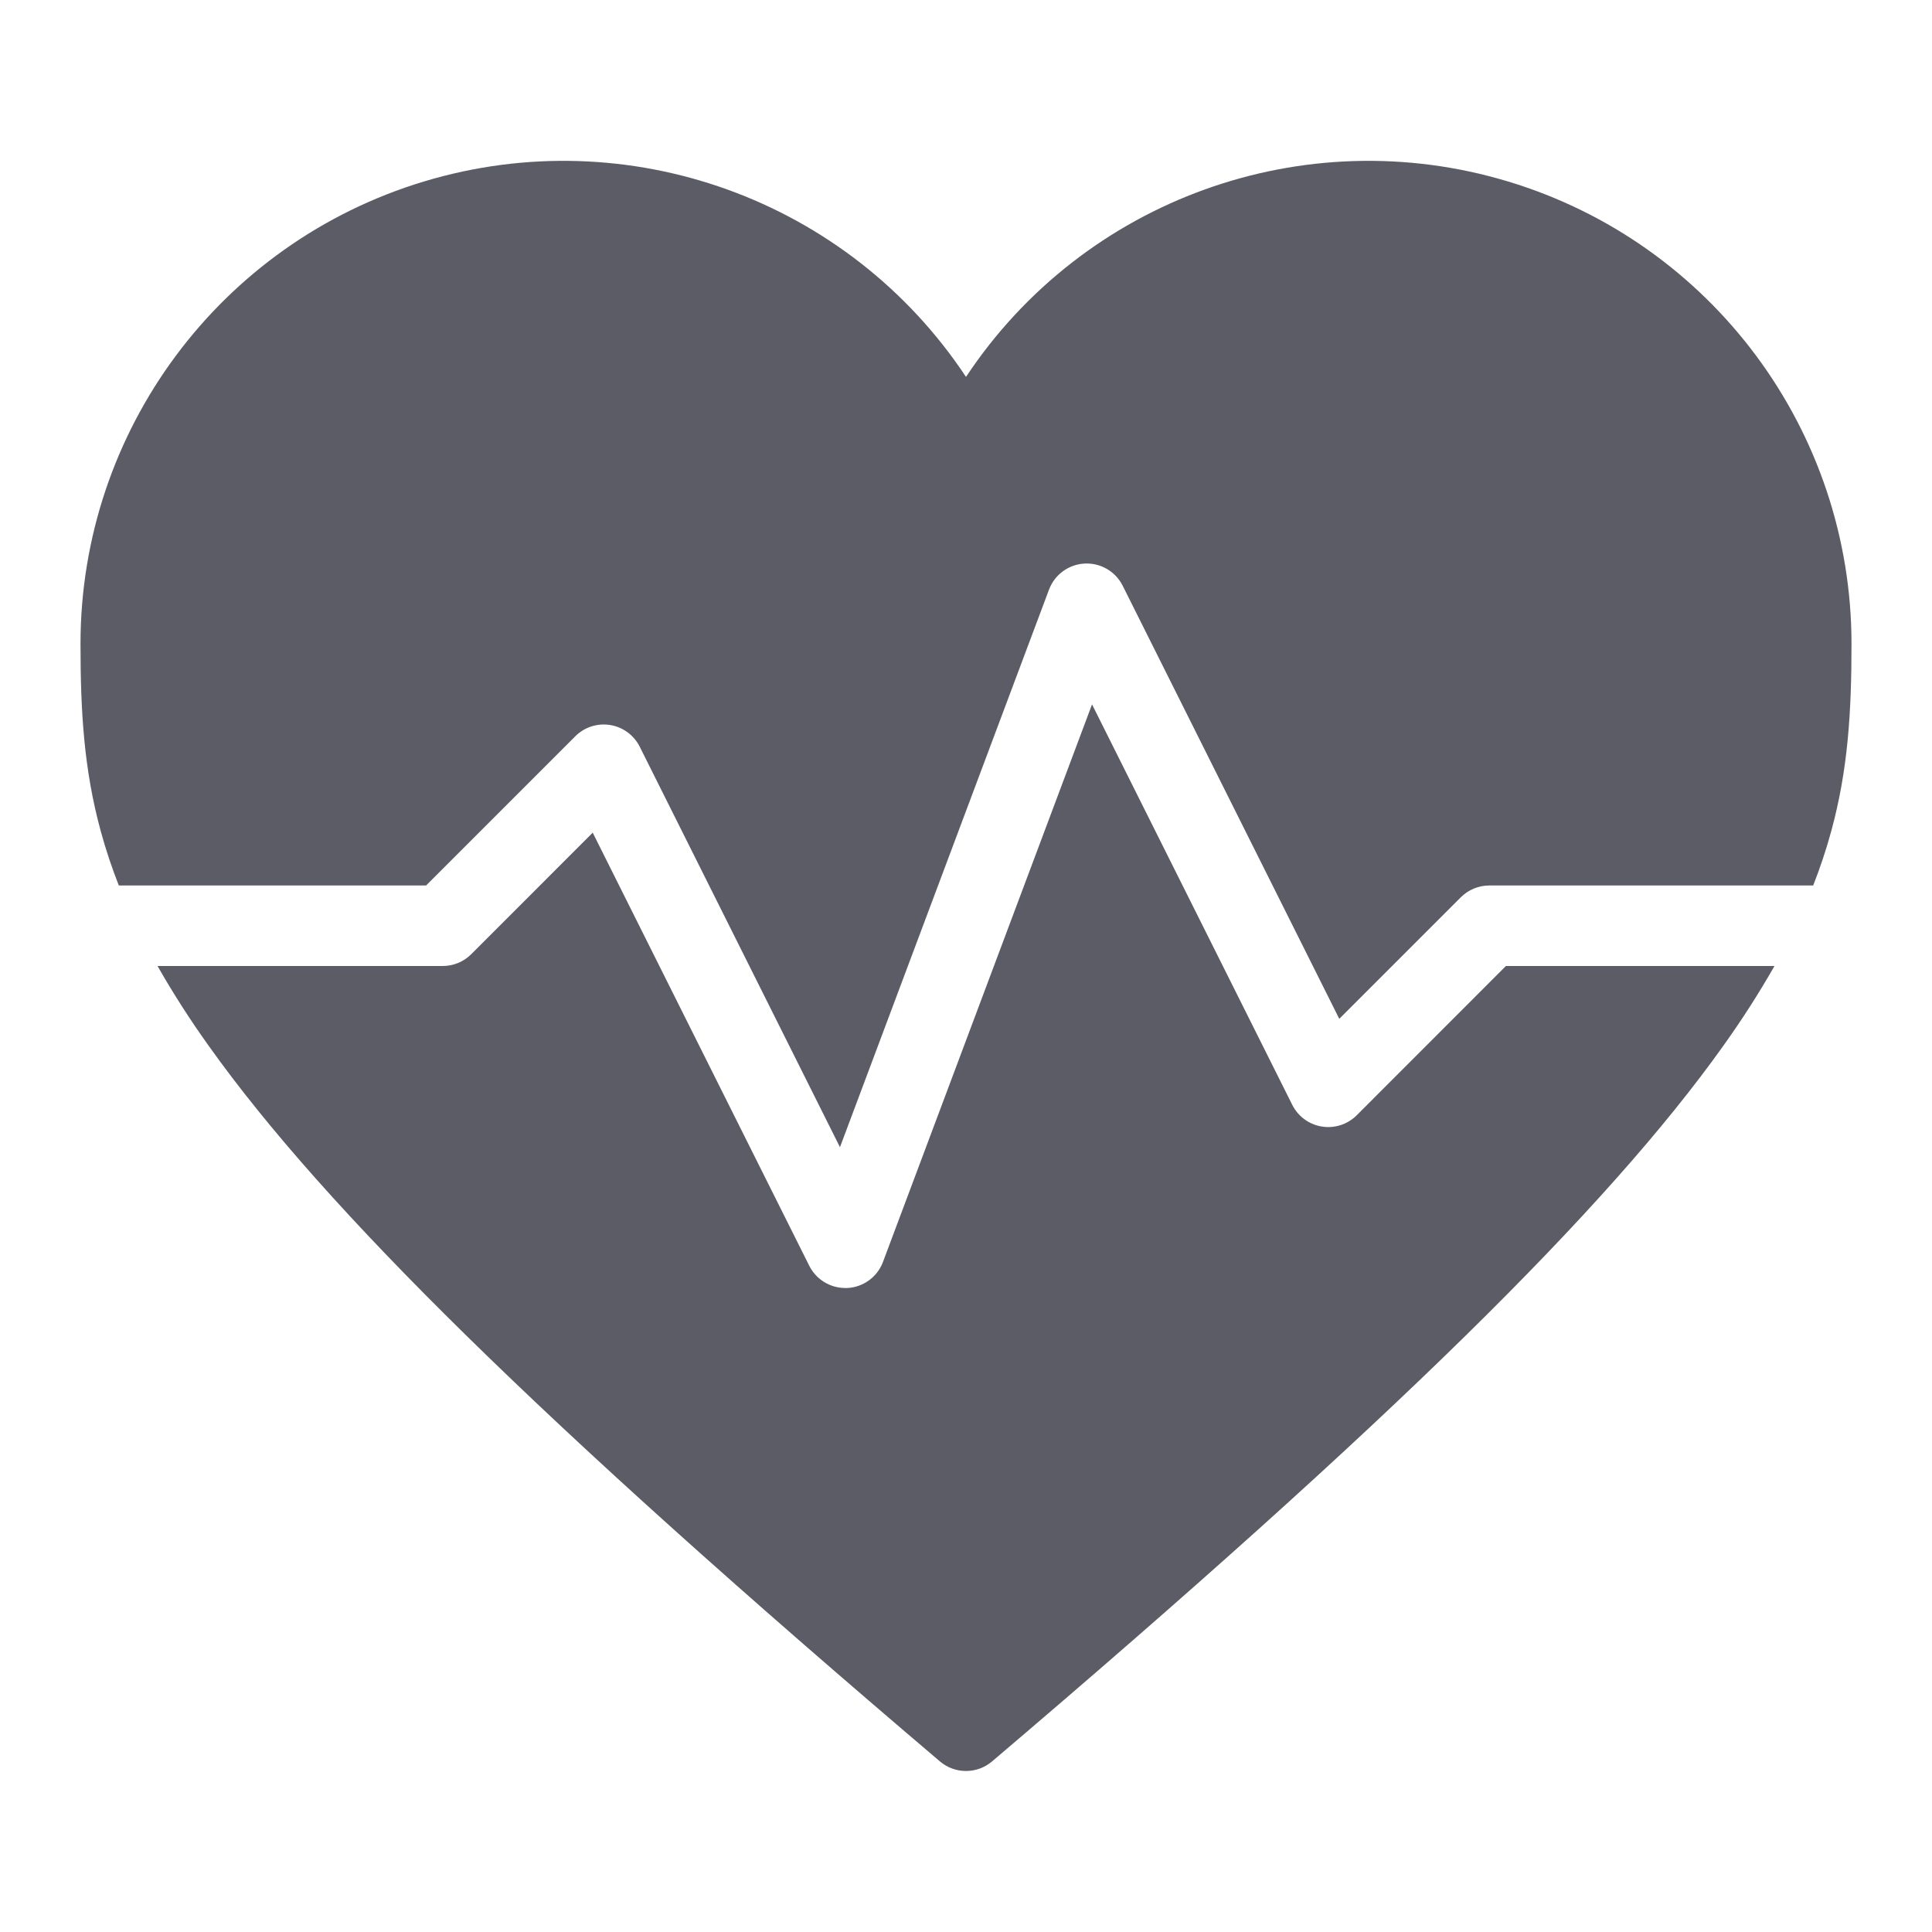
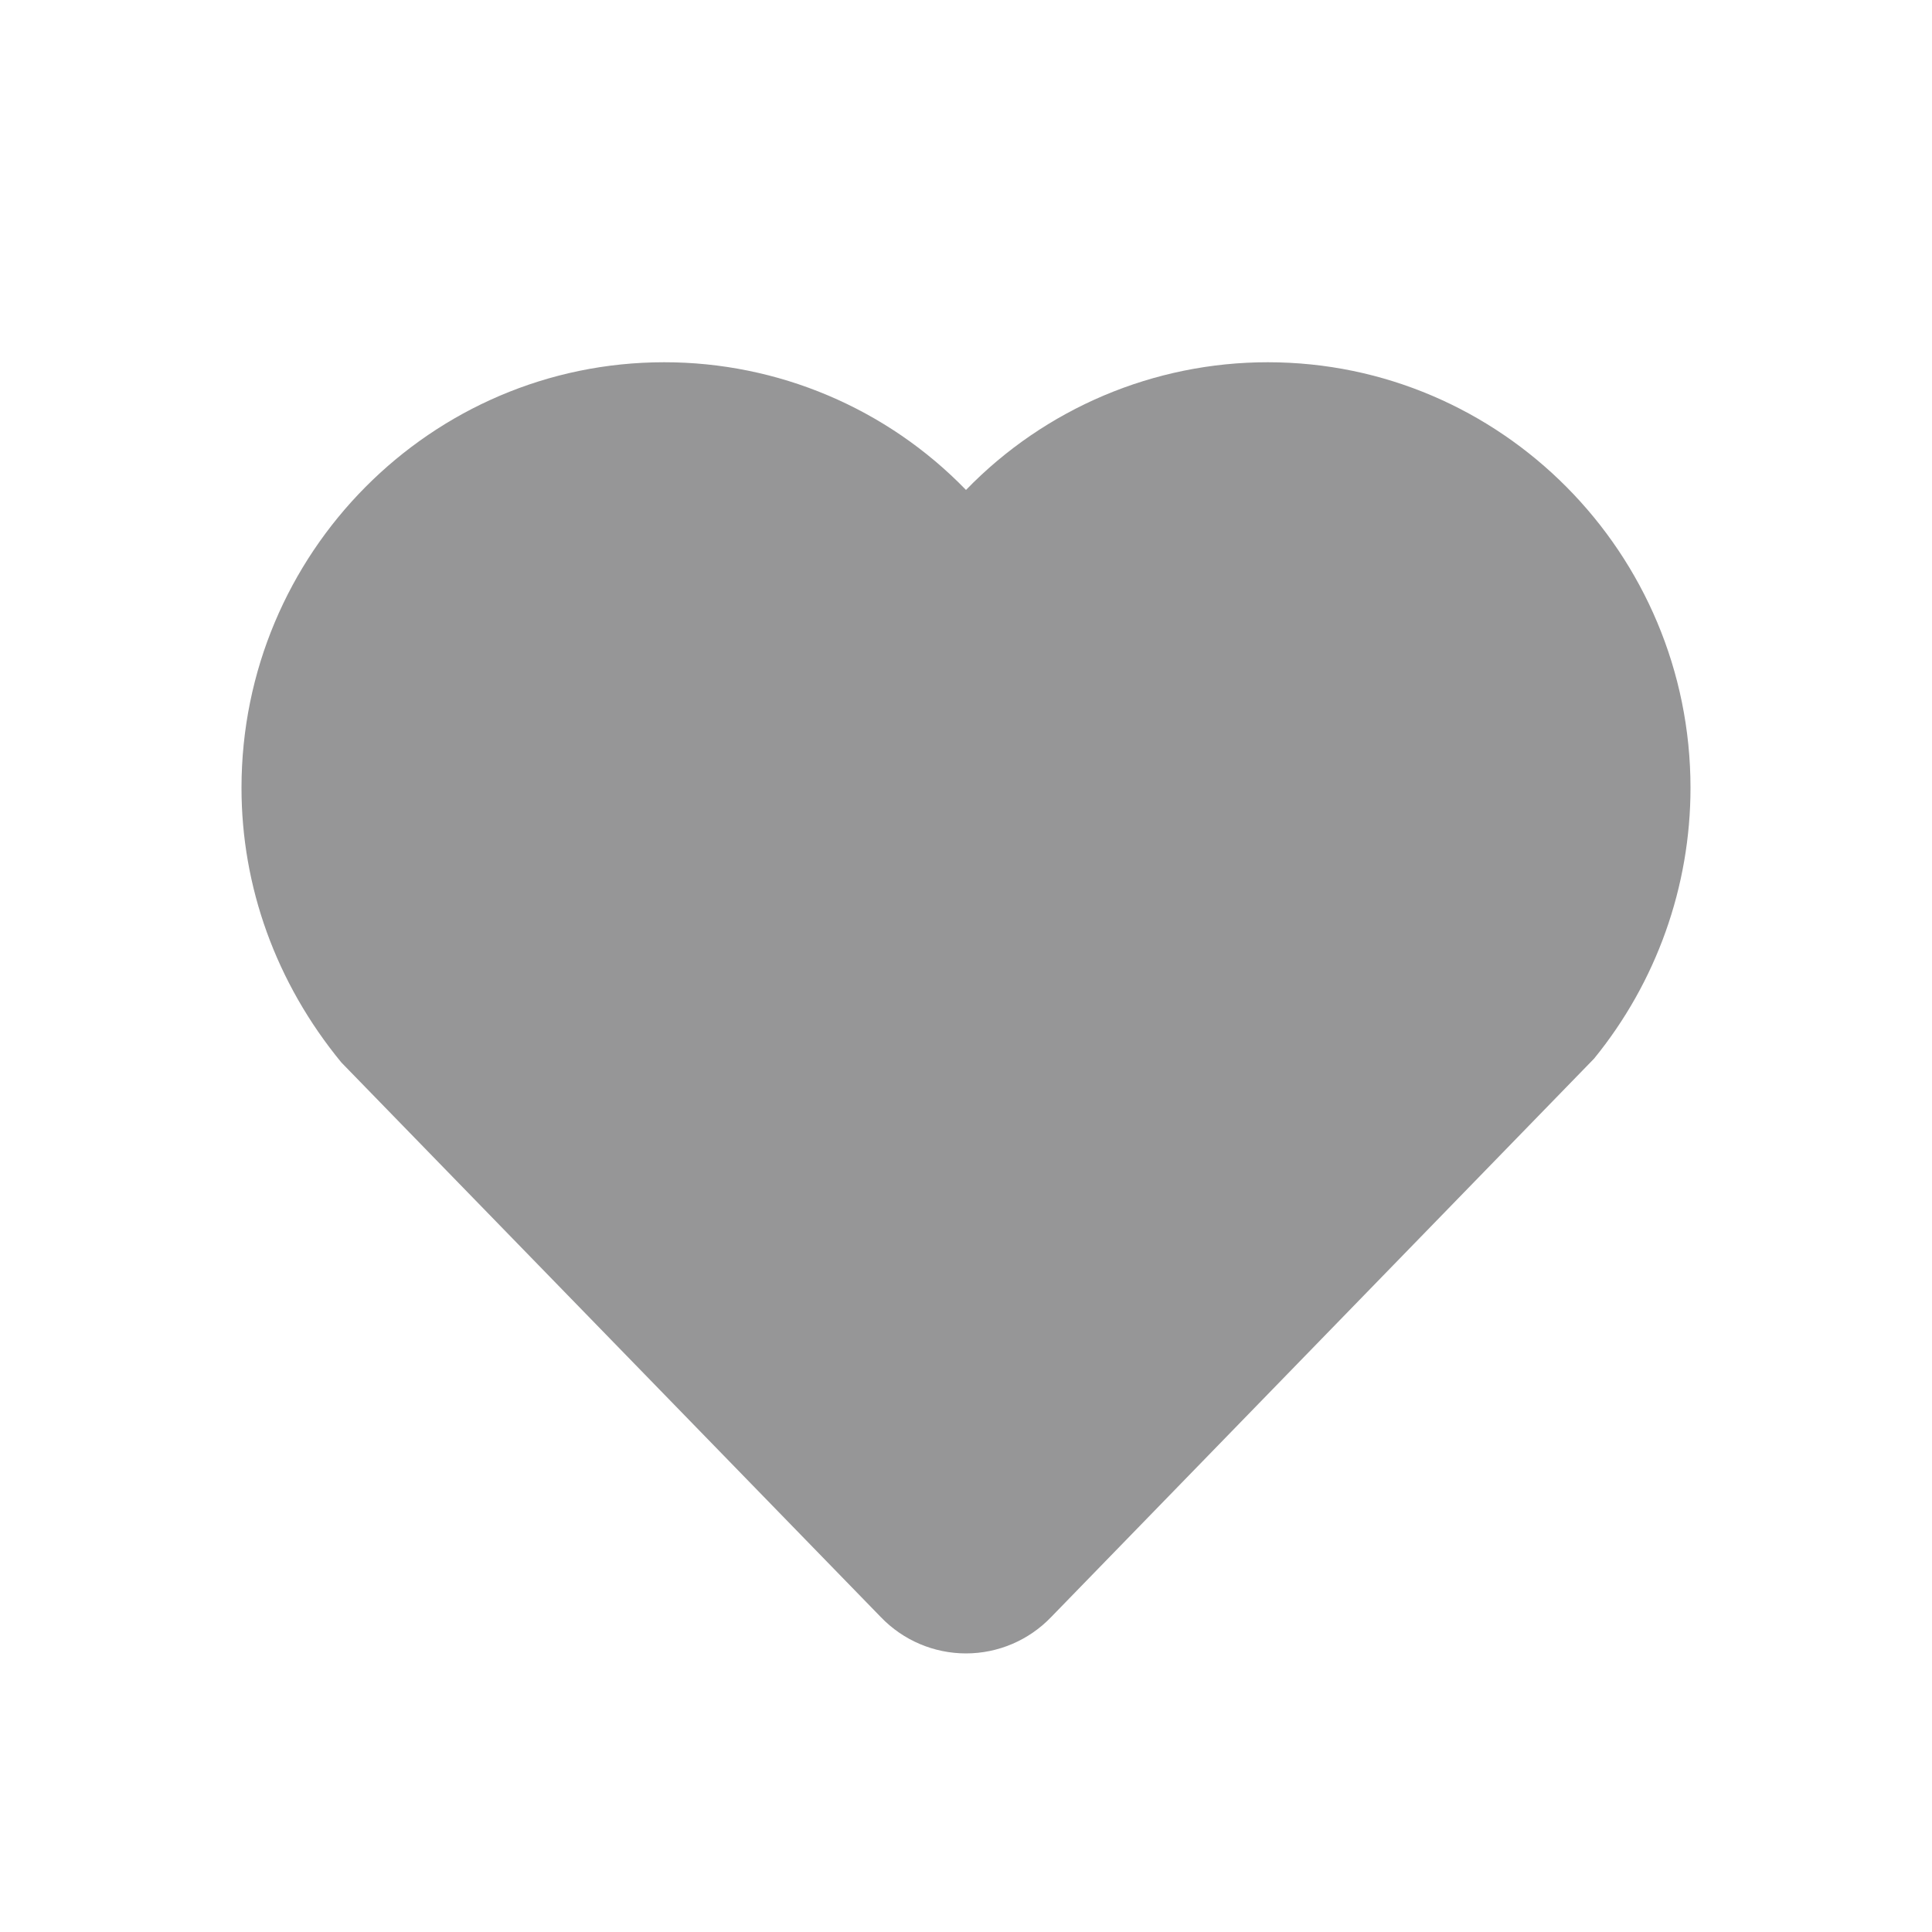
- <svg xmlns="http://www.w3.org/2000/svg" t="1669544223833" class="icon" viewBox="0 0 1024 1024" version="1.1" p-id="2902" width="200" height="200">
-   <path d="M940.513 512a486.42 486.42 0 0 1-27.127 42.3c-30.993 43.56-75.62 93.767-136.44 153.48-63.013 61.867-145.153 135.733-251.133 225.807a21.333 21.333 0 0 1-27.627 0c-106-90.073-188.12-163.94-251.133-225.807-60.82-59.713-105.447-109.92-136.44-153.48A486.42 486.42 0 0 1 83.487 512H234.667a21.333 21.333 0 0 0 15.087-6.247l64.4-64.42 114.767 229.527A21.333 21.333 0 0 0 448 682.667h1.127a21.333 21.333 0 0 0 18.873-13.84L578.8 373.333l106.12 212.24a21.333 21.333 0 0 0 34.167 5.547L798.167 512zM62.98 469.333h162.853l79.08-79.087a21.333 21.333 0 0 1 34.167 5.547L445.2 608.033 556 312.507a21.333 21.333 0 0 1 39.053-2.047L709.847 540l64.4-64.407A21.333 21.333 0 0 1 789.333 469.333h171.687a281.12 281.12 0 0 0 9.56-28.733c8.927-32.667 10.753-63.333 10.753-99.293a256 256 0 0 0-469.333-141.547A256 256 0 0 0 42.667 341.333c0 35.96 1.827 66.607 10.753 99.293A281.12 281.12 0 0 0 62.98 469.333z" fill="#5C5C66" p-id="2903" />
+ <svg xmlns="http://www.w3.org/2000/svg" t="1750665182893" class="icon" viewBox="0 0 1024 1024" version="1.1" p-id="3577" width="200" height="200">
+   <path d="M672 192a222.72 222.72 0 0 0-160 67.68A222.592 222.592 0 0 0 352 192c-123.52 0-224 101.184-224 225.6 0 52.256 18.144 103.2 52.928 145.536l285.952 293.984a62.528 62.528 0 0 0 90.208 0l287.808-296.032A227.136 227.136 0 0 0 896 417.6C896 293.184 795.52 192 672 192" fill="#969697" p-id="3578" />
</svg>
